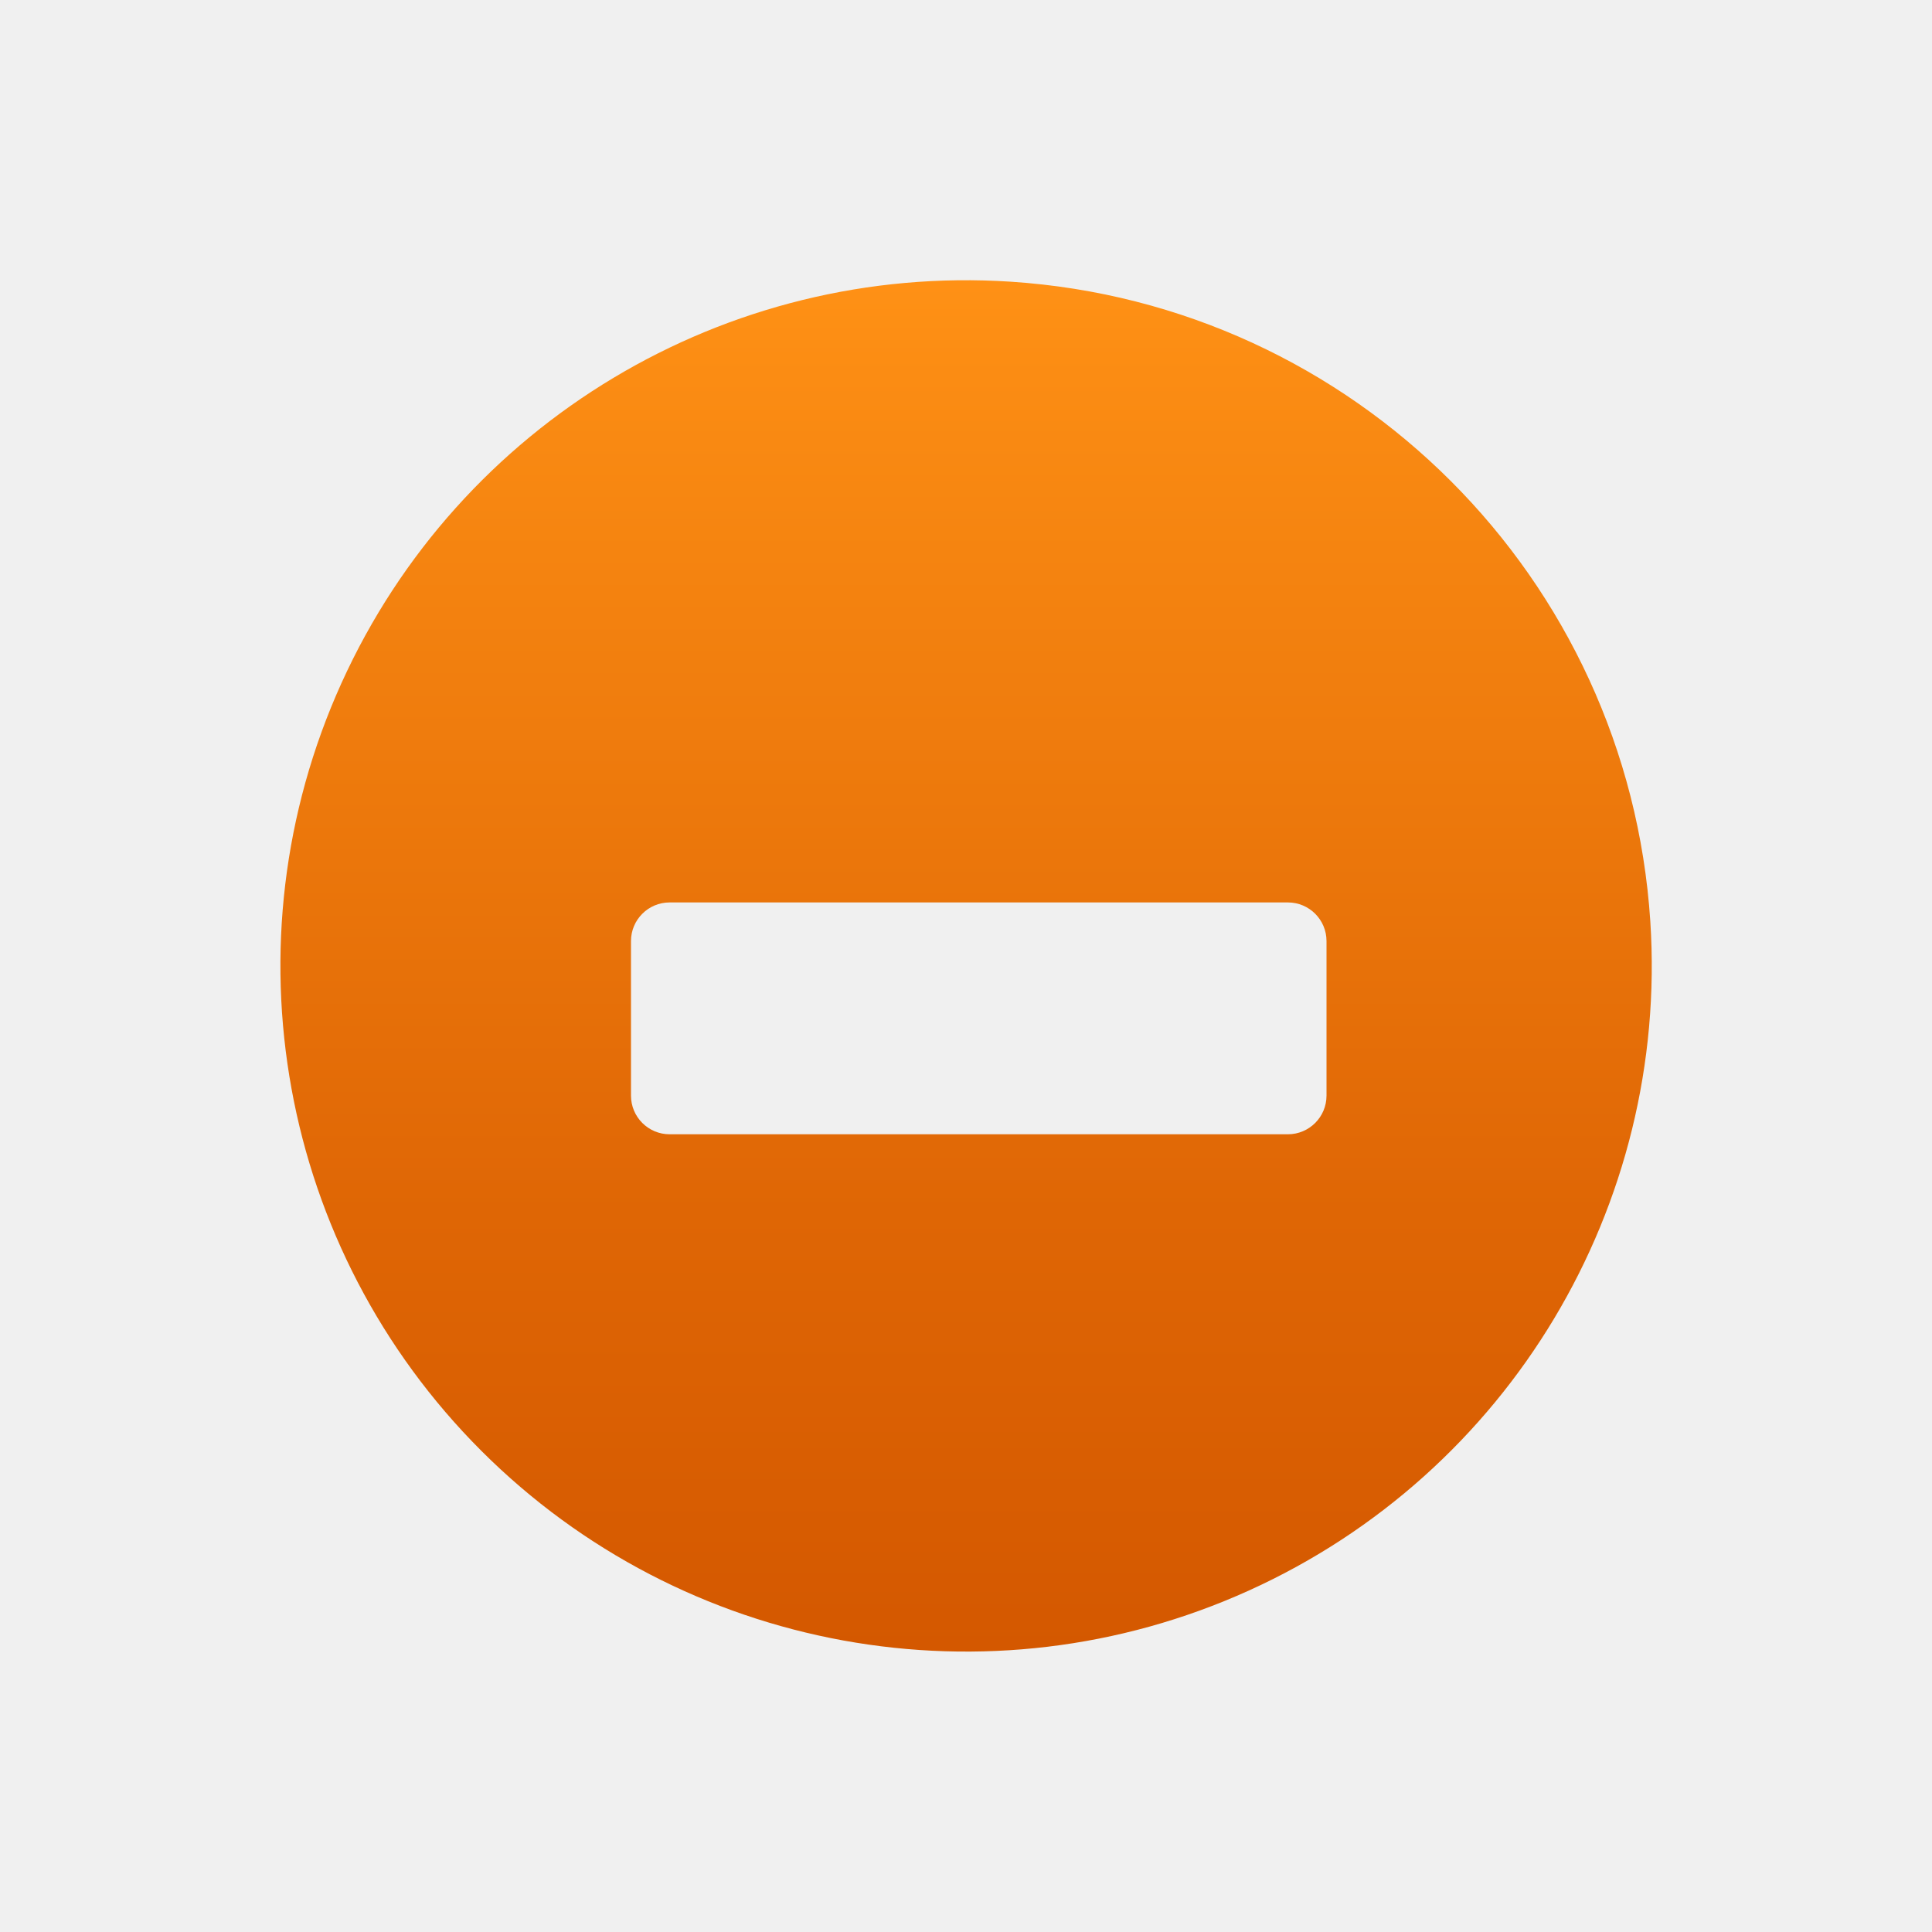
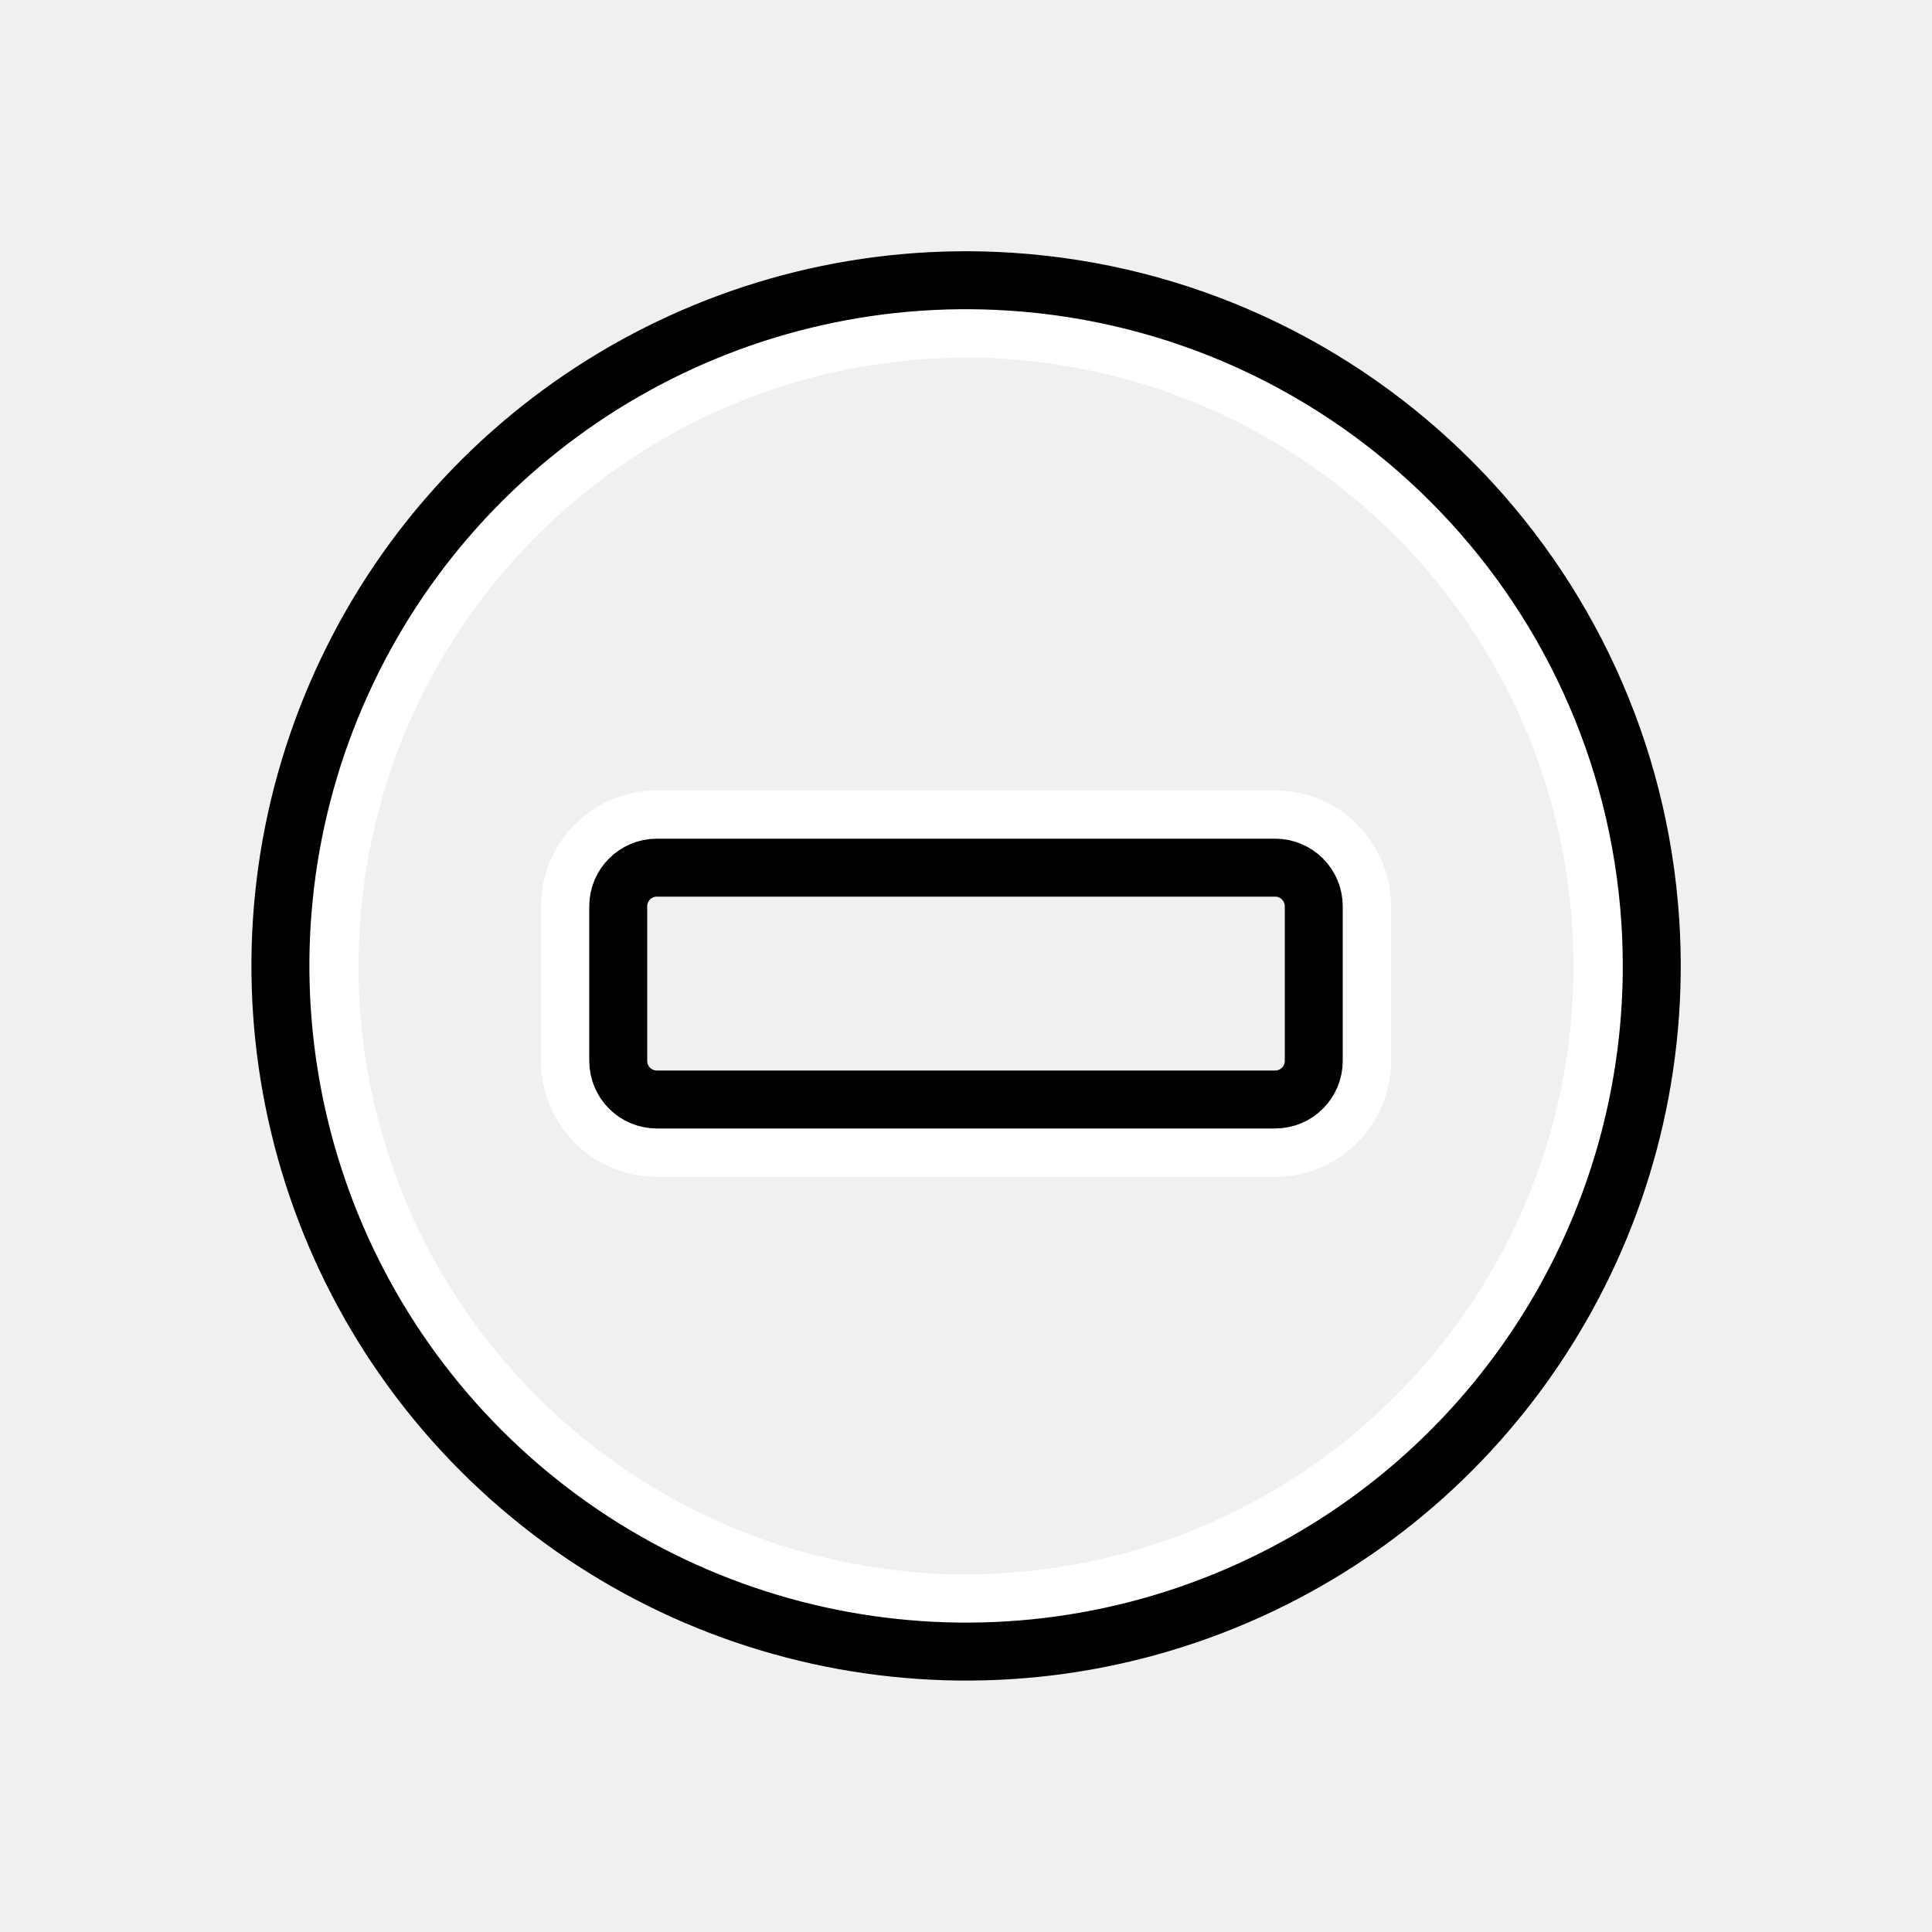
- <svg xmlns="http://www.w3.org/2000/svg" id="Layer_1" data-name="Layer 1" viewBox="0 0 100 100">
+ <svg xmlns="http://www.w3.org/2000/svg" id="Base" viewBox="0 0 100 100">
  <defs>
-     <style>.cls-1{fill:url(#linear-gradient);}.cls-2{fill:none;}</style>
-     <linearGradient id="linear-gradient" x1="1006.06" y1="361.26" x2="1006.06" y2="290.28" gradientUnits="userSpaceOnUse">
-       <stop offset="0" stop-color="#d45800" />
-       <stop offset="0.32" stop-color="#df6605" />
-       <stop offset="0.93" stop-color="#fb8c13" />
-       <stop offset="1" stop-color="#ff9115" />
-     </linearGradient>
+     <style>
+       .cls-1 {
+         fill: #fff;
+       }
+ 
+       .cls-2, .cls-3 {
+         fill: none;
+       }
+ 
+       .cls-2 {
+         stroke: #000;
+         stroke-miterlimit: 10;
+         stroke-width: 3px;
+       }
+     </style>
  </defs>
-   <path id="zoom_out" data-name="zoom out" class="cls-1" d="M1008.37,290.35a35.49,35.49,0,1,0,33.11,33.11A35.5,35.5,0,0,0,1008.37,290.35Zm14.35,44.13h-32a2,2,0,0,1-2-2v-8a2,2,0,0,1,2-2h32a2,2,0,0,1,2,2v8A2,2,0,0,1,1022.72,334.48Z" transform="translate(-956.06 -275.77)" />
-   <rect class="cls-2" width="100" height="100" />
+   <g>
+     <g id="zoom_out" data-name="zoom out">
+       <path class="cls-1" d="M50,18.51c0.68,0,1.37,0,2.05.07A31.49,31.49,0,0,1,50,81.49c-0.68,0-1.37,0-2.05-.07A31.49,31.49,0,0,1,50,18.51M34,60.91H66a6,6,0,0,0,6-6v-8a6,6,0,0,0-6-6H34a6,6,0,0,0-6,6v8a6,6,0,0,0,6,6m16-46.4a35.49,35.49,0,0,0-2.31,70.91c0.77,0,1.54.07,2.31,0.07a35.49,35.49,0,0,0,2.31-70.91c-0.77,0-1.54-.07-2.31-0.07h0ZM34,56.91a2,2,0,0,1-2-2v-8a2,2,0,0,1,2-2H66a2,2,0,0,1,2,2v8a2,2,0,0,1-2,2H34Z" />
+       <path class="cls-2" d="M52.31,14.58A35.49,35.49,0,1,0,85.42,47.69,35.5,35.5,0,0,0,52.31,14.58ZM66,56.91H34a2,2,0,0,1-2-2v-8a2,2,0,0,1,2-2H66a2,2,0,0,1,2,2v8A2,2,0,0,1,66,56.91Z" />
+     </g>
+     <rect class="cls-3" width="100" height="100" />
+   </g>
</svg>
